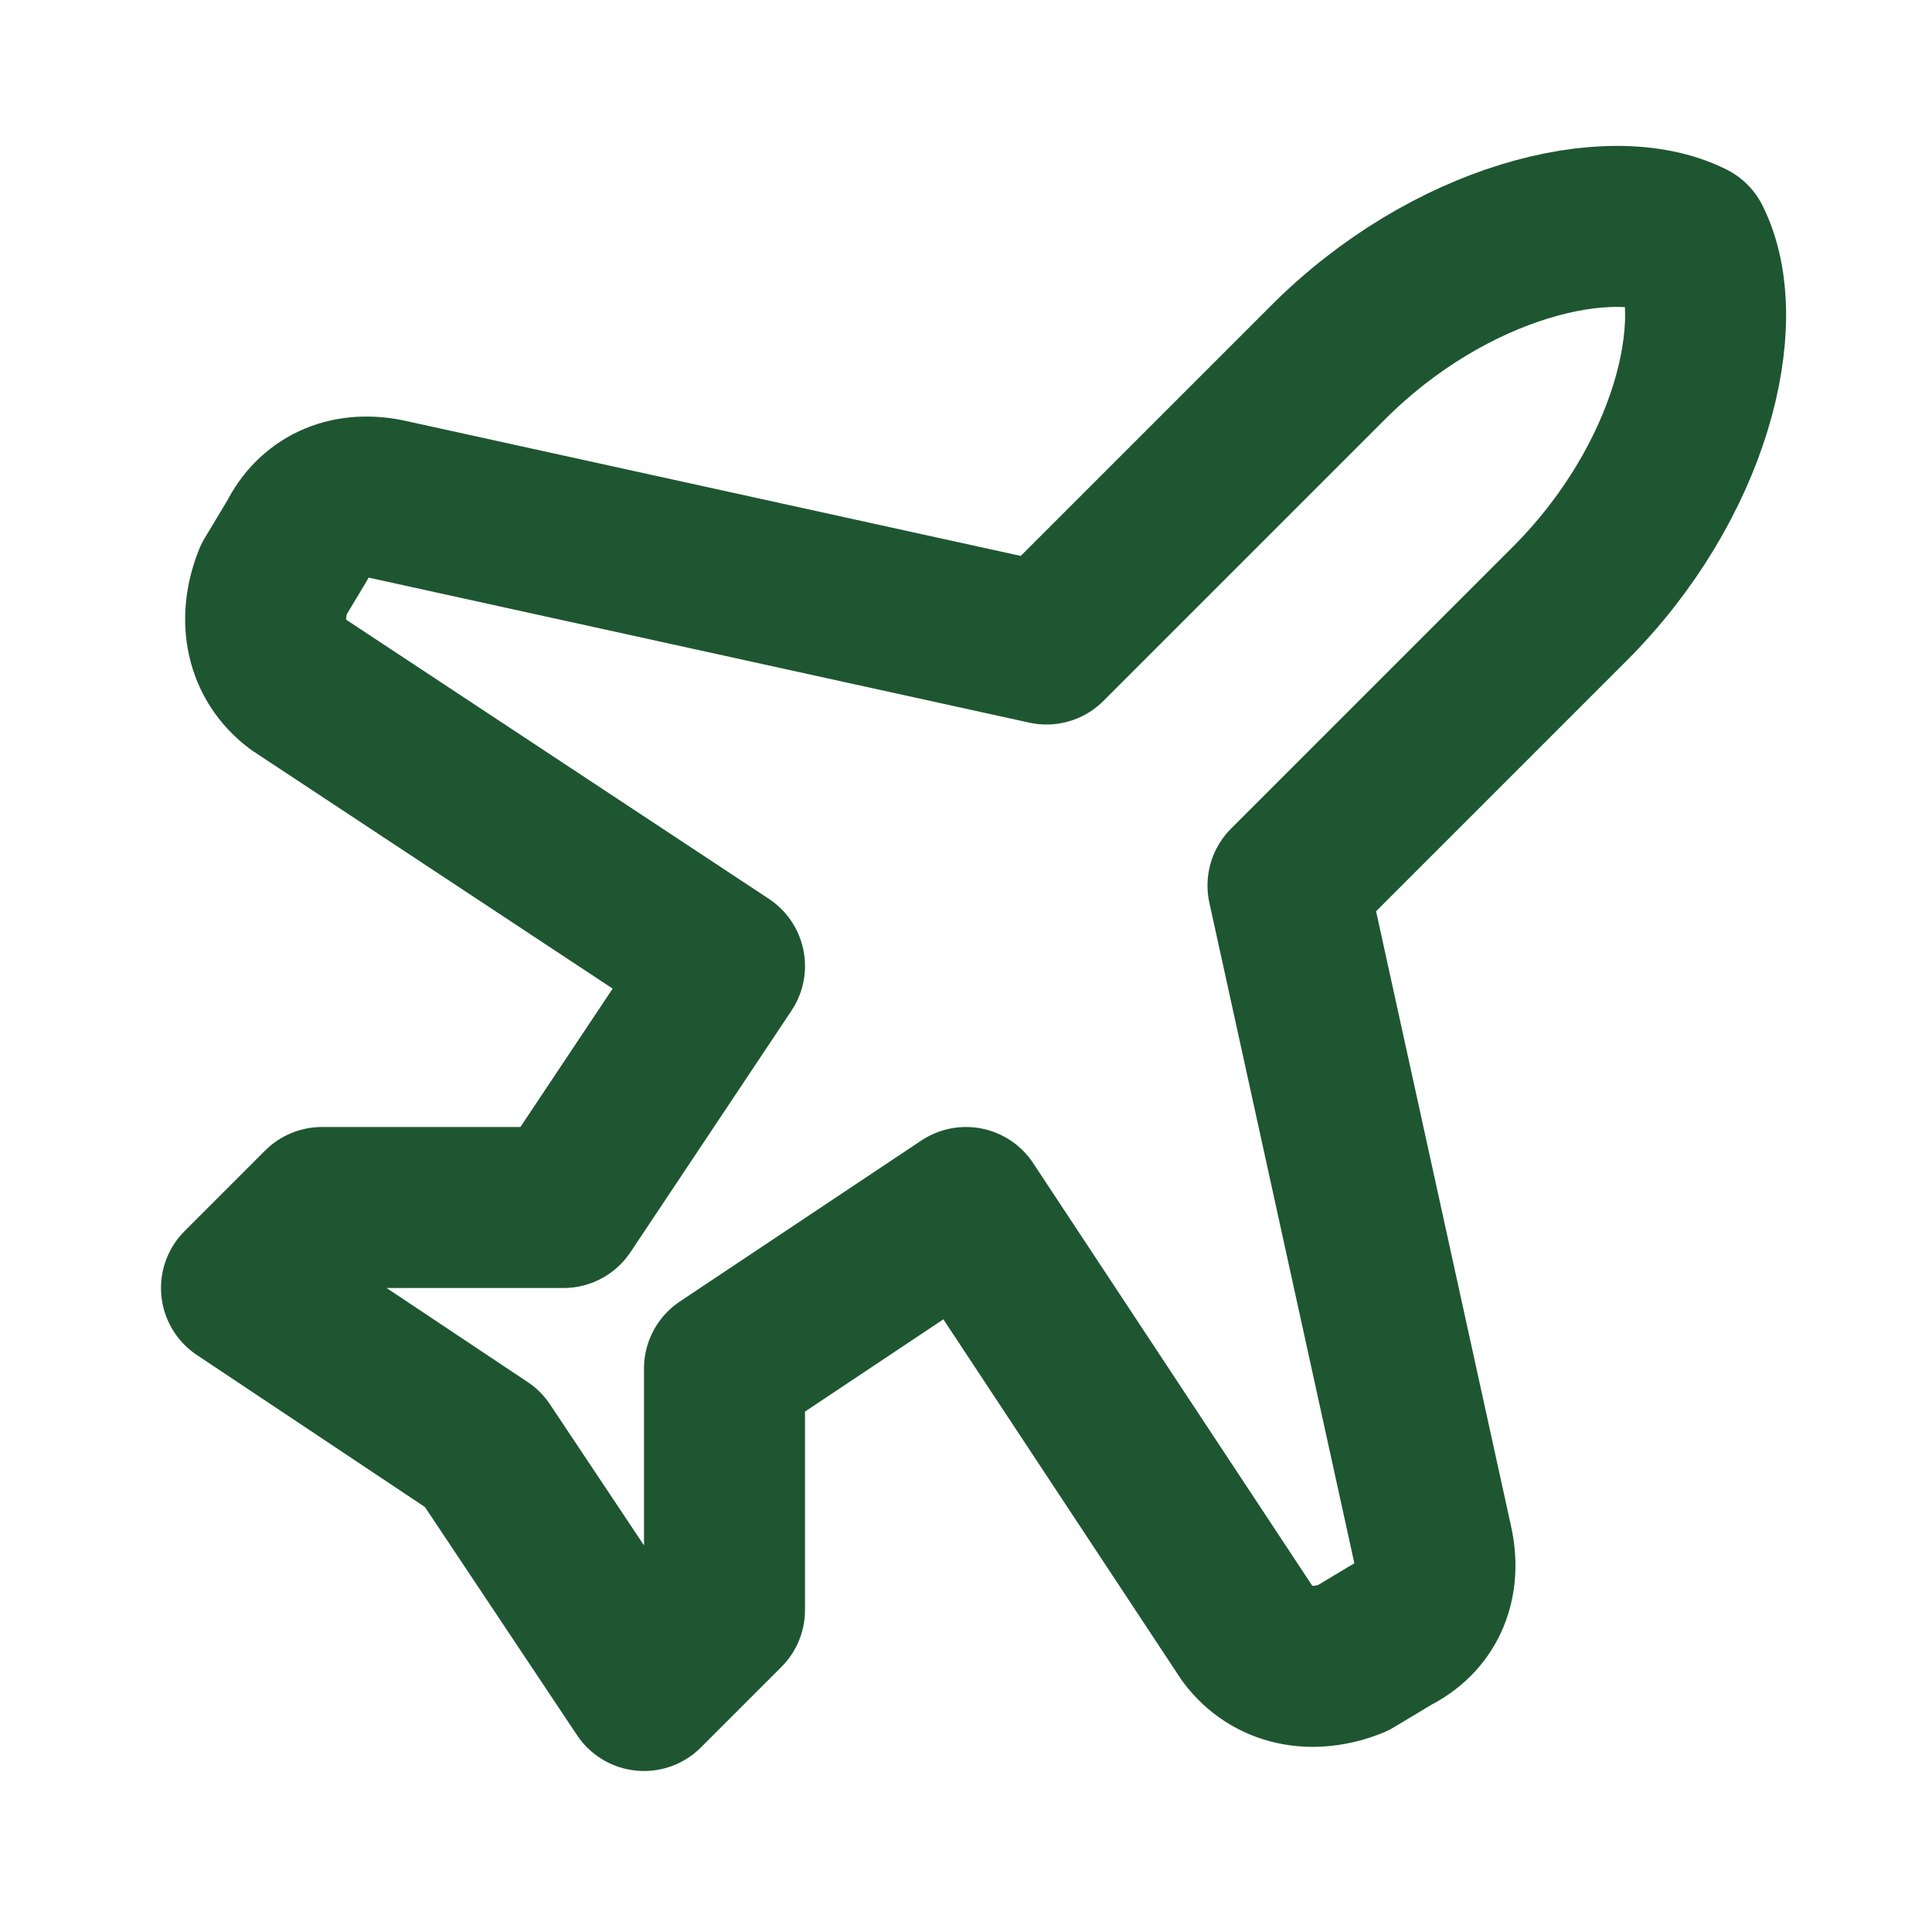
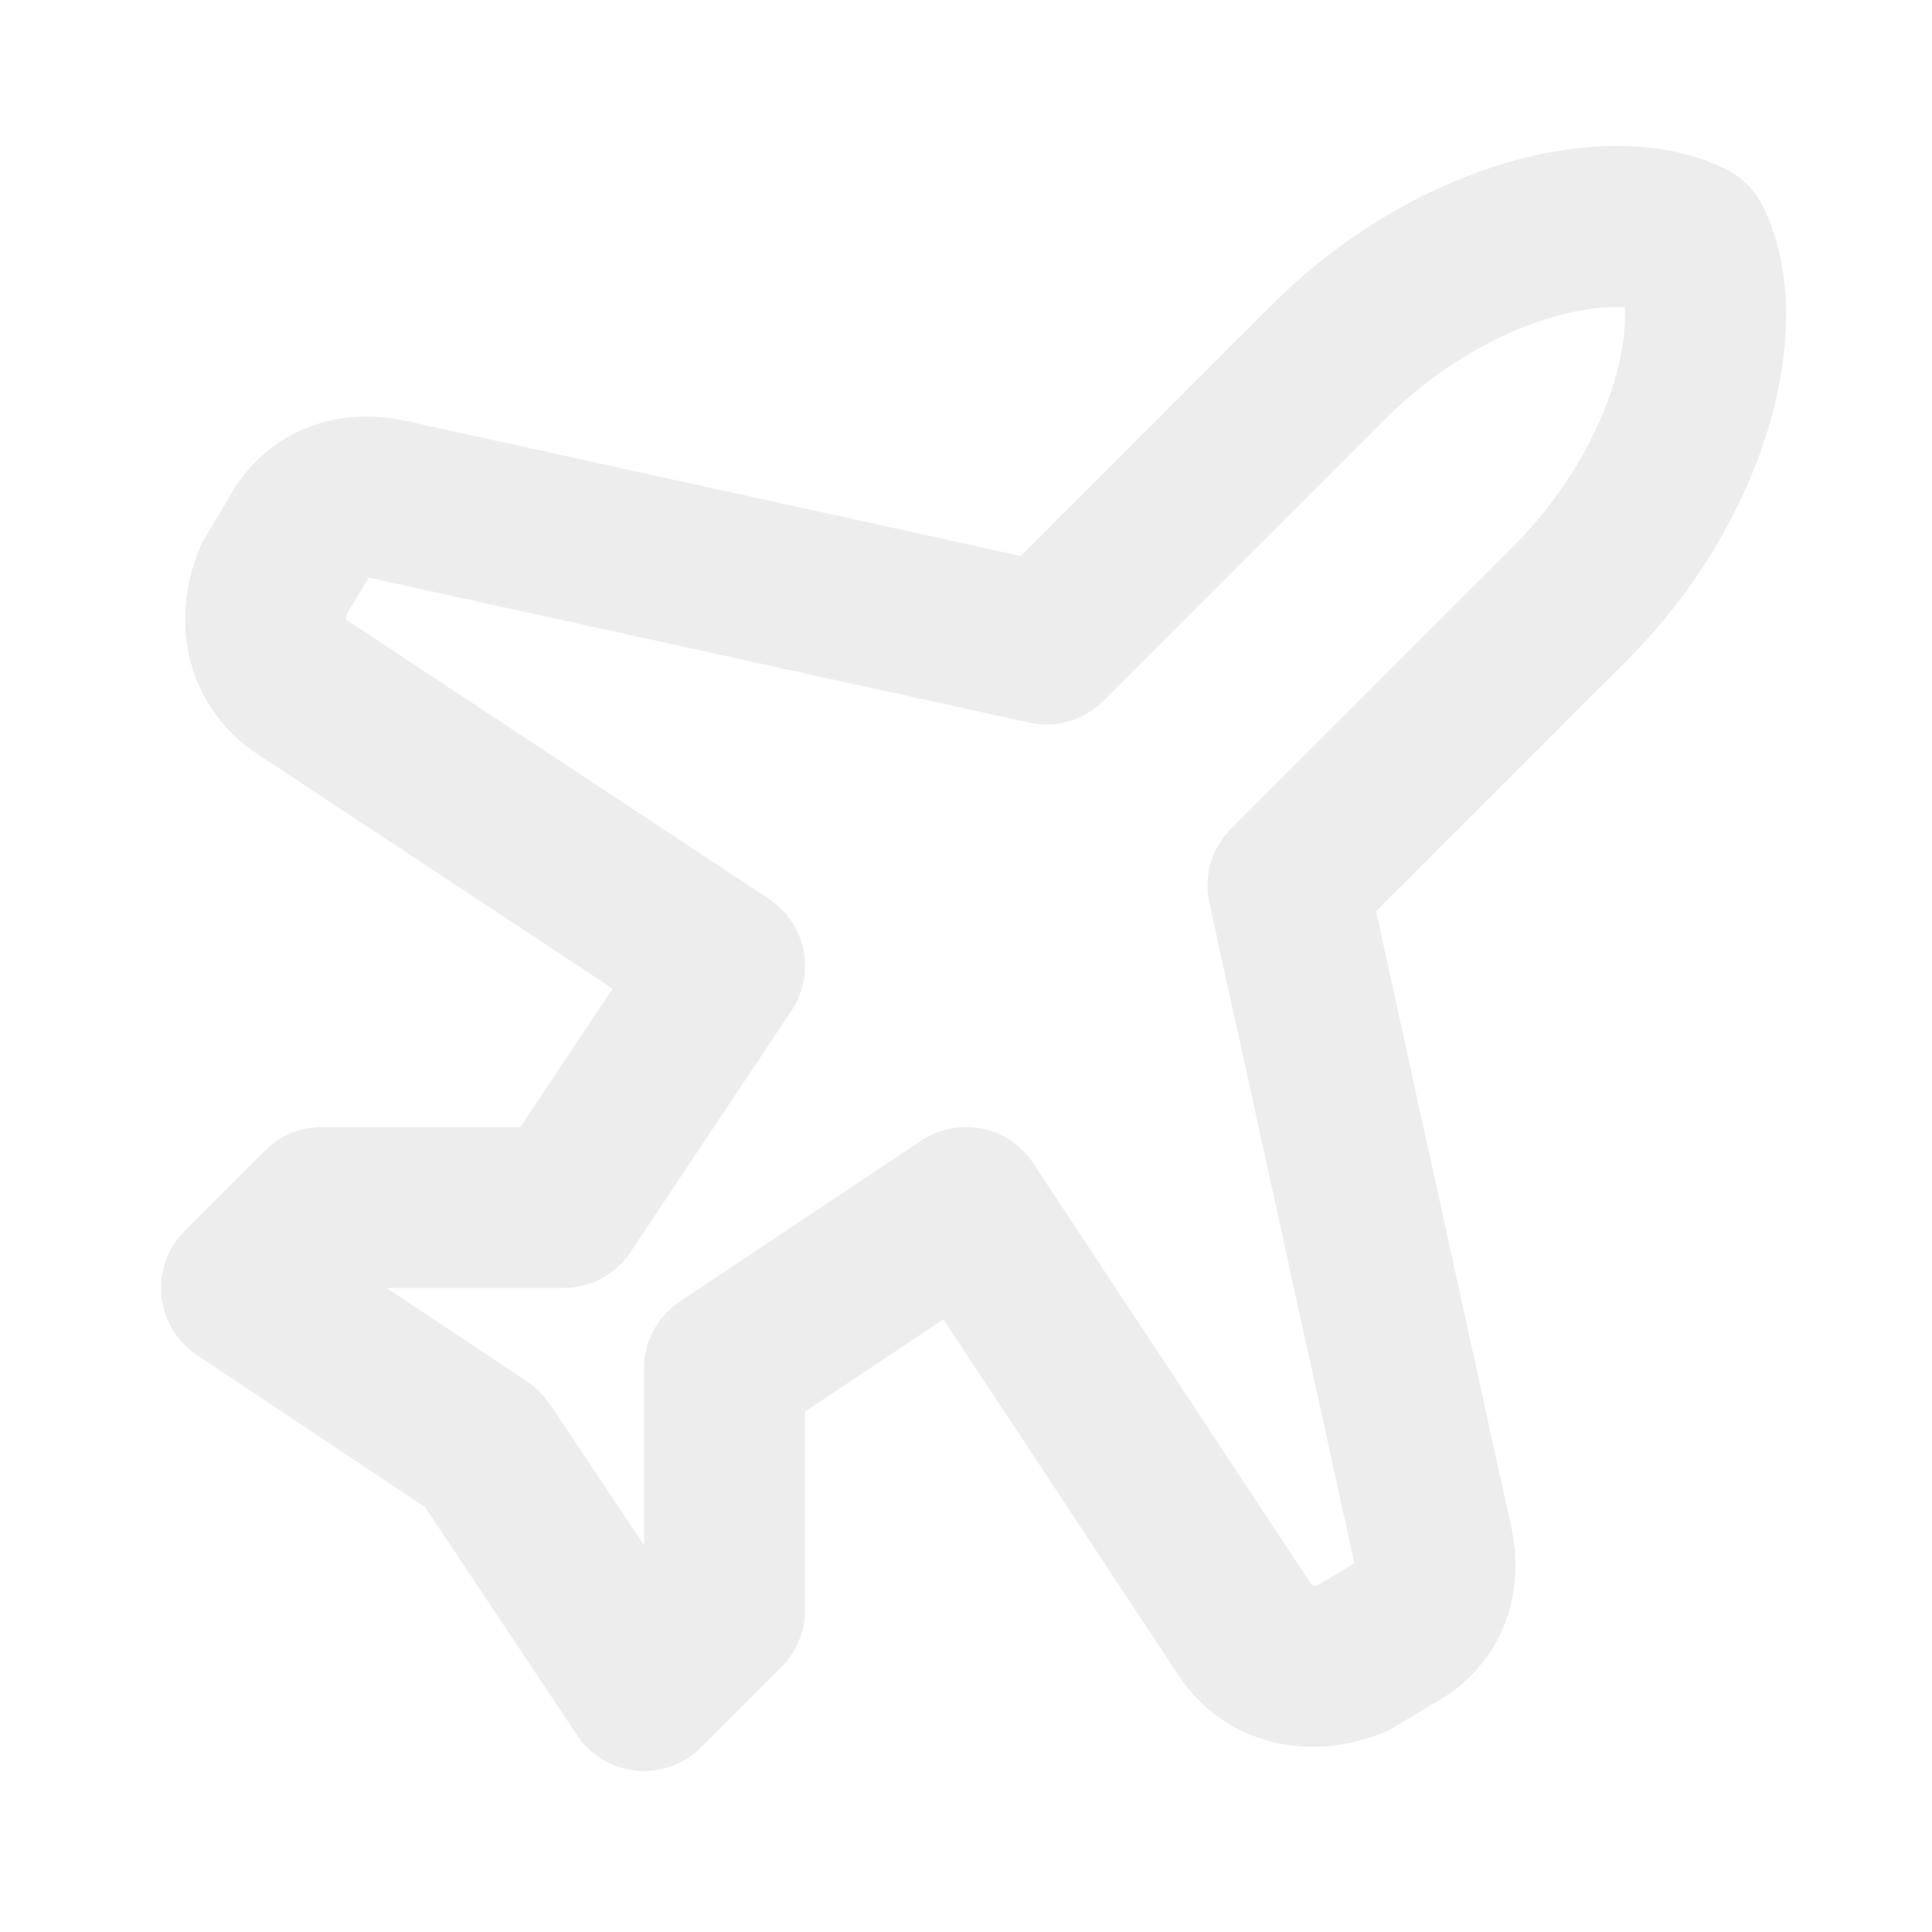
- <svg xmlns="http://www.w3.org/2000/svg" viewBox="0 0 24 24" fill="none" stroke="#1E5631" stroke-width="2" stroke-linecap="round" stroke-linejoin="round">
+ <svg xmlns="http://www.w3.org/2000/svg" viewBox="0 0 24 24" fill="none" stroke="#EDEDED" stroke-width="2" stroke-linecap="round" stroke-linejoin="round">
  <path d="M17.8 19.2 16 11l3.5-3.5C21 6 21.5 4 21 3c-1-.5-3 0-4.5 1.5L13 8 4.8 6.2c-.5-.1-.9.1-1.1.5l-.3.5c-.2.5-.1 1 .3 1.3L9 12l-2 3H4l-1 1 3 2 2 3 1-1v-3l3-2 3.5 5.3c.3.4.8.5 1.3.3l.5-.3c.4-.2.6-.6.5-1.1z" />
</svg>
